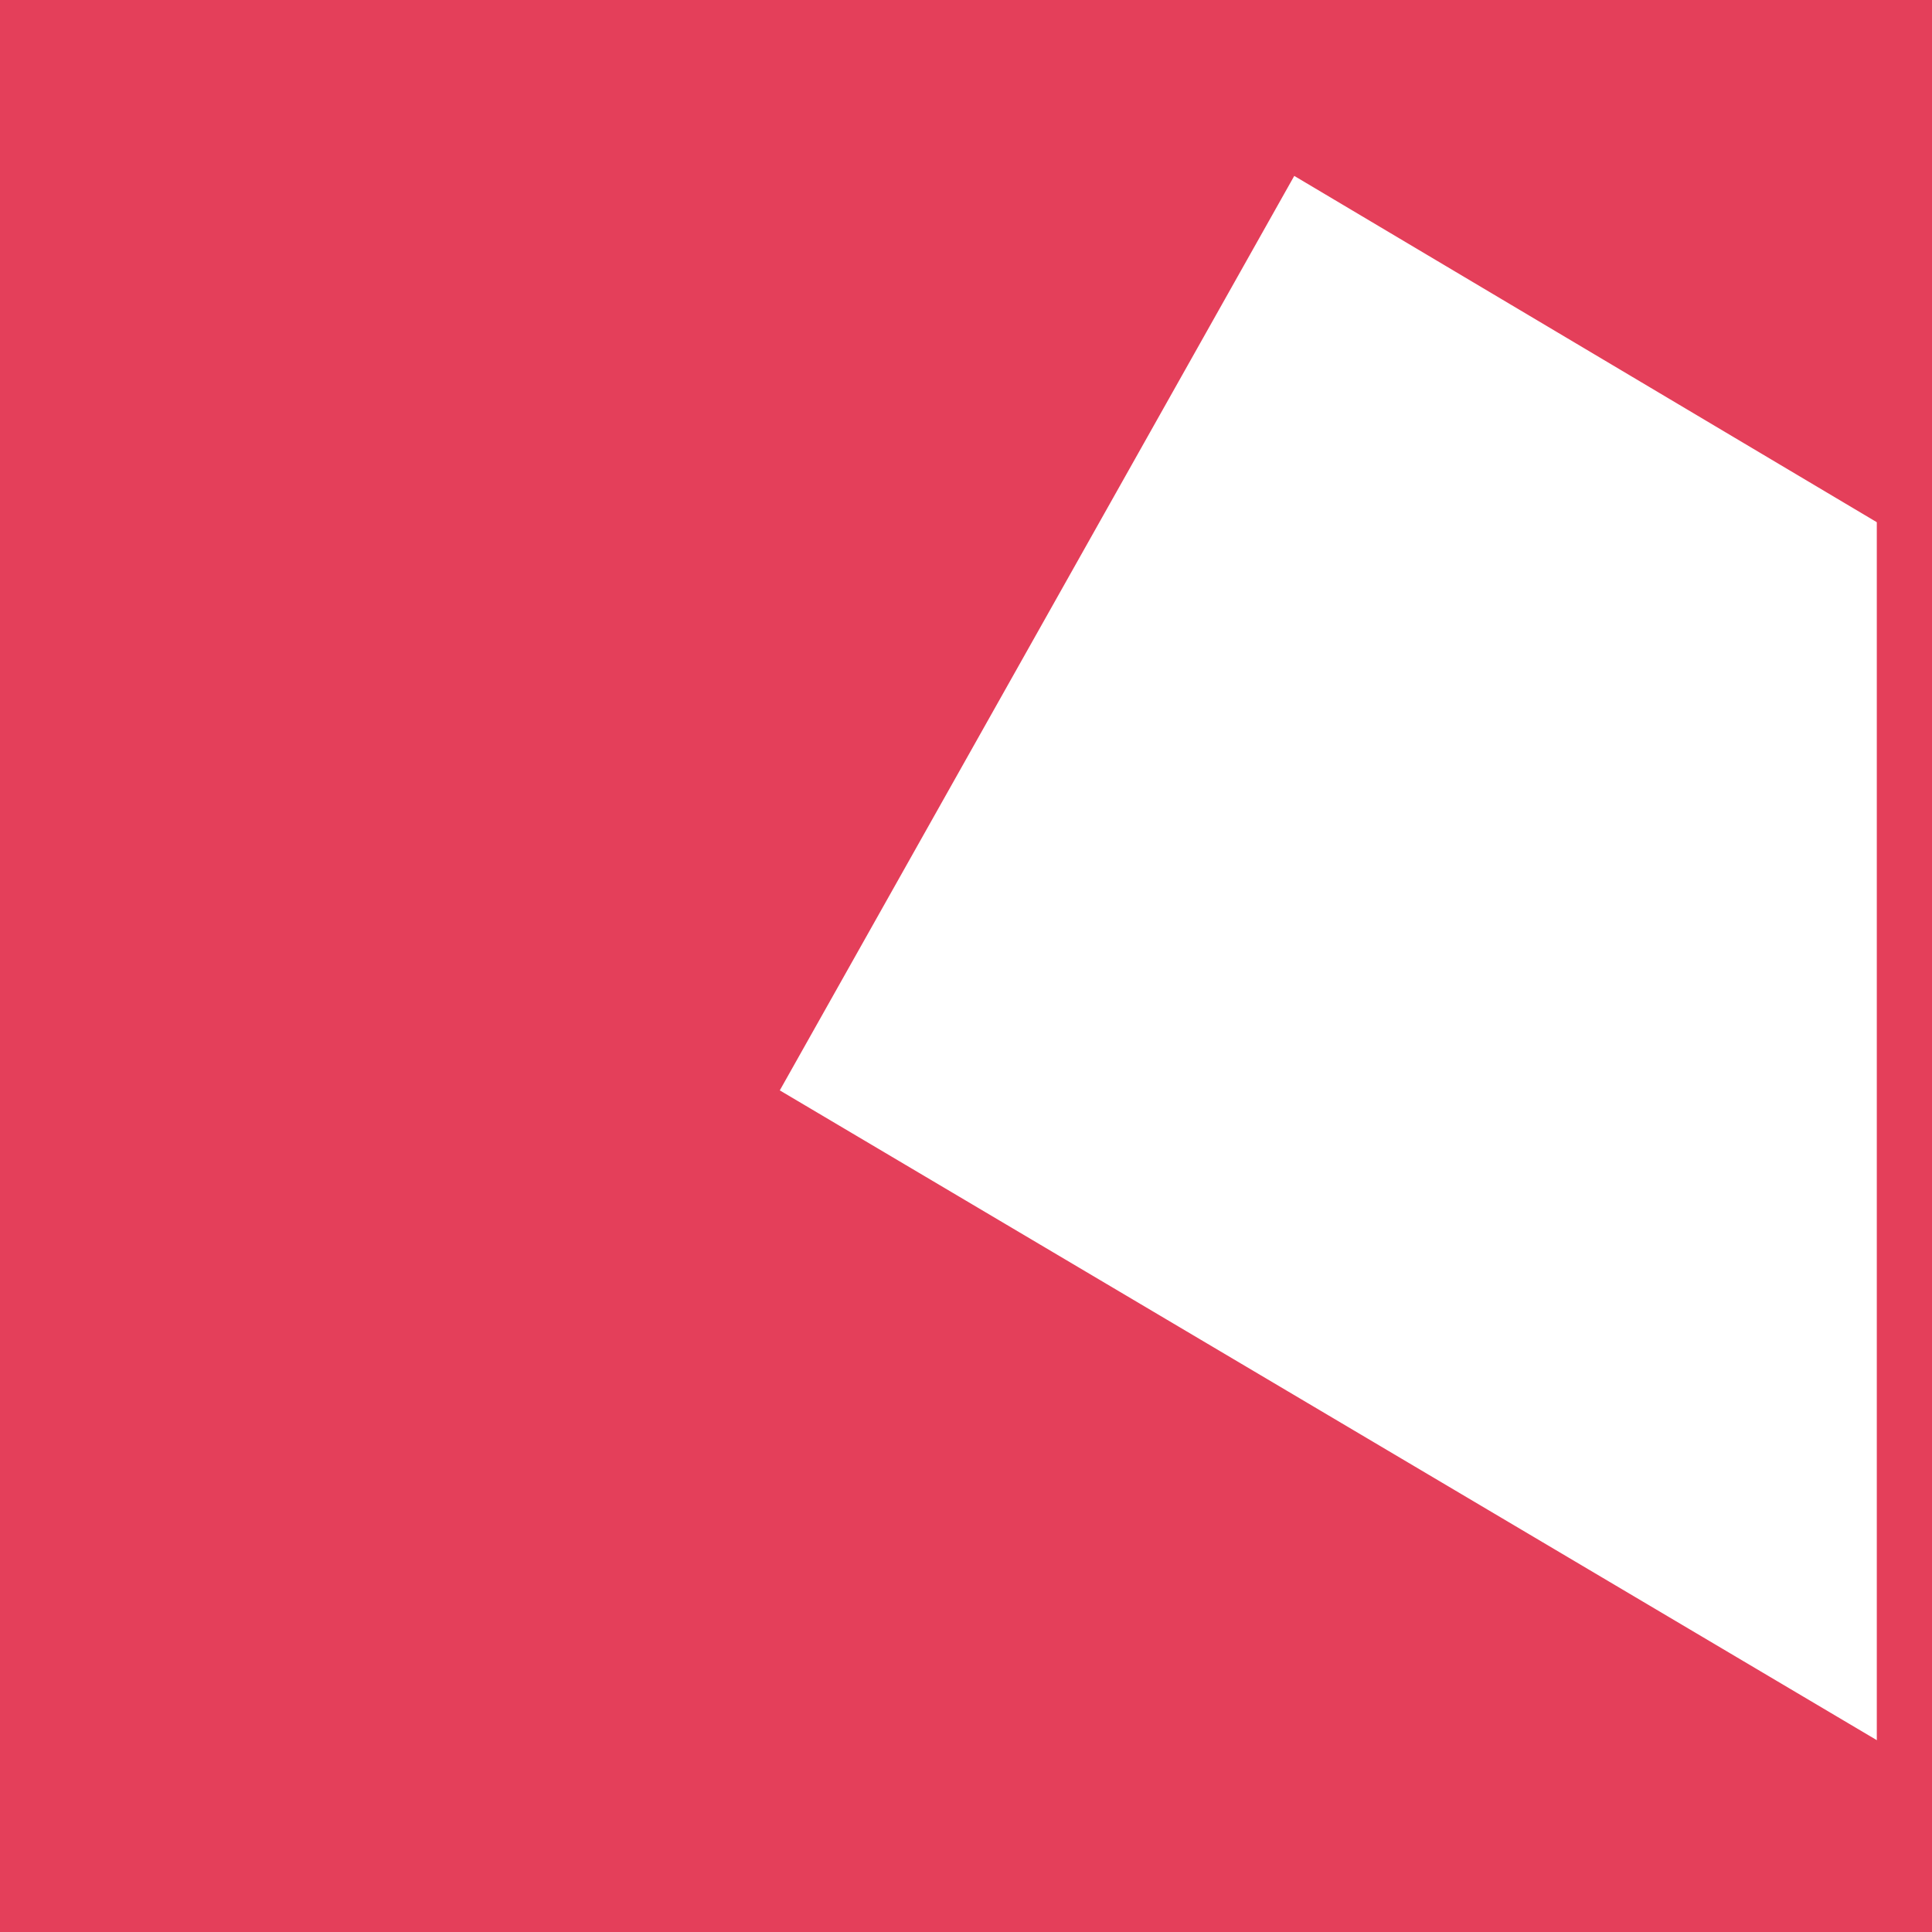
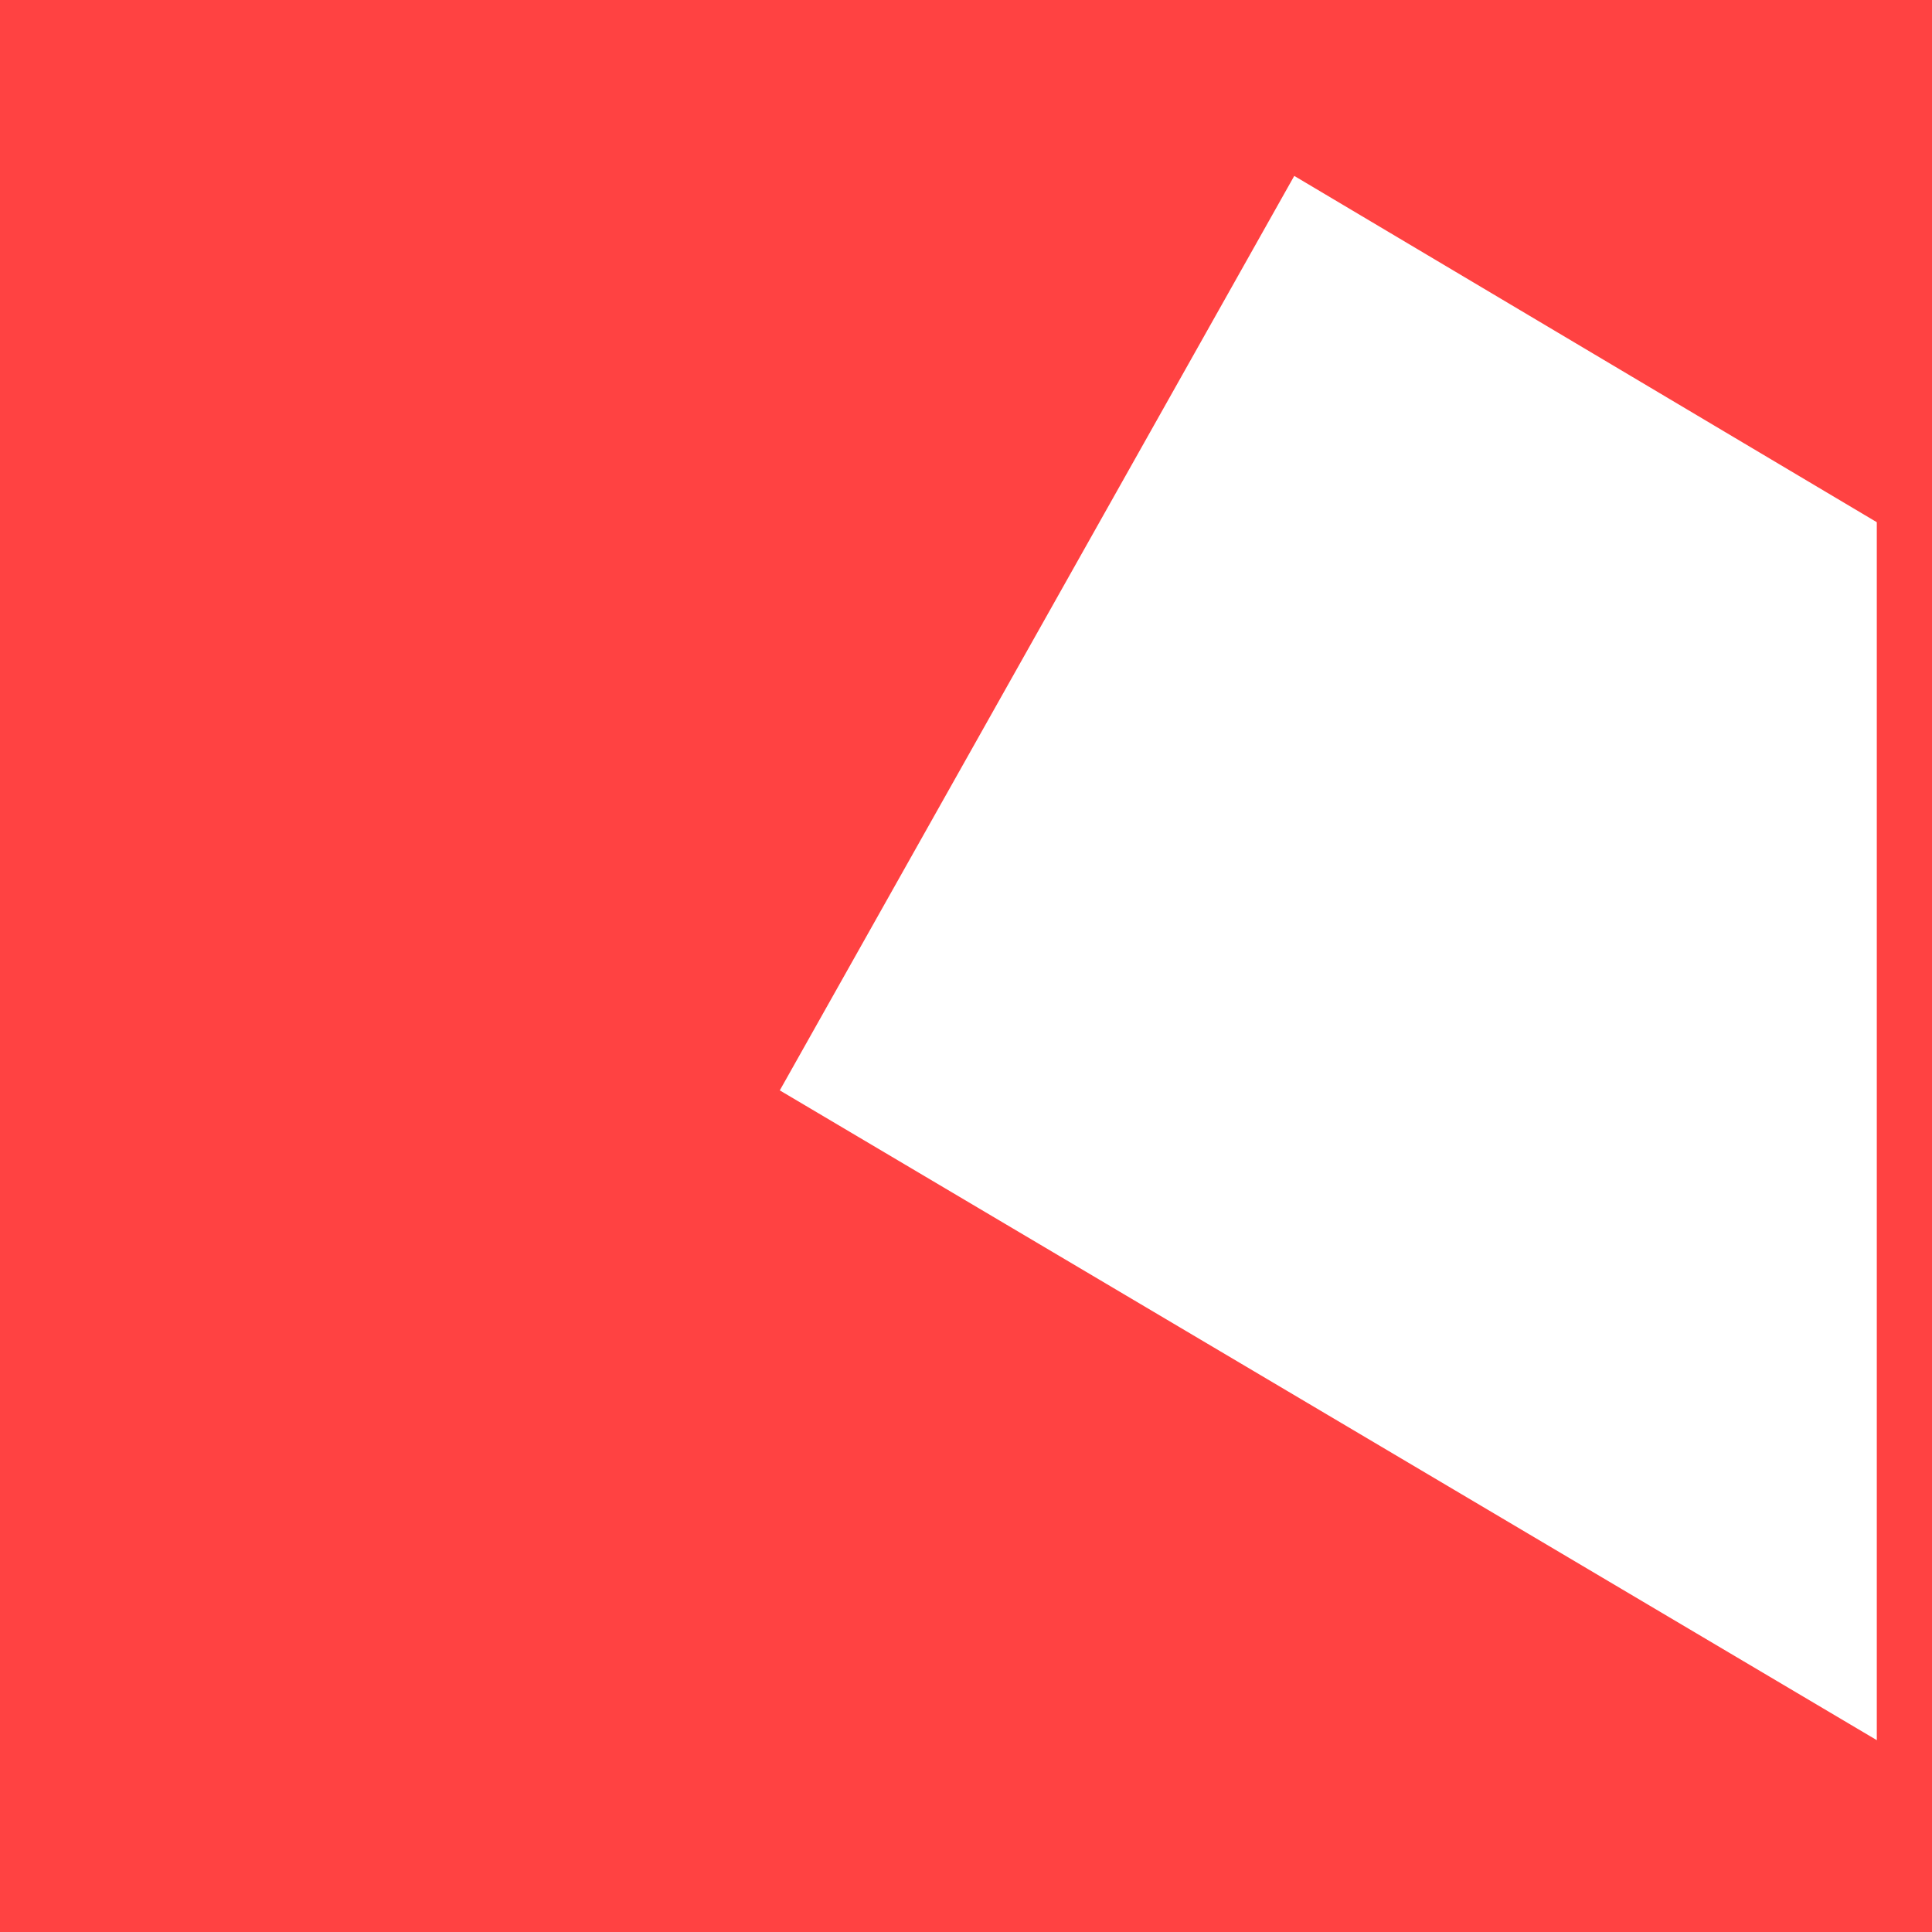
<svg xmlns="http://www.w3.org/2000/svg" id="Layer_1" data-name="Layer 1" viewBox="0 0 105 105">
  <defs>
-     <style>.cls-1{fill:#e43f5a;}.cls-2{fill:none;stroke:#e43f5a;stroke-miterlimit:10;stroke-width:3px;}</style>
+     <style>.cls-1{fill:#ff4242;}.cls-2{fill:none;stroke:#ff4242;stroke-miterlimit:10;stroke-width:3px;}</style>
  </defs>
  <polygon class="cls-1" points="103.53 29.29 103.53 0.47 1.98 0.47 1.98 104.58 103.53 104.58 103.53 95.48 42.38 59.26 70.34 9.56 103.53 29.29" />
  <rect class="cls-2" x="1.5" y="1.5" width="102" height="102" />
</svg>
